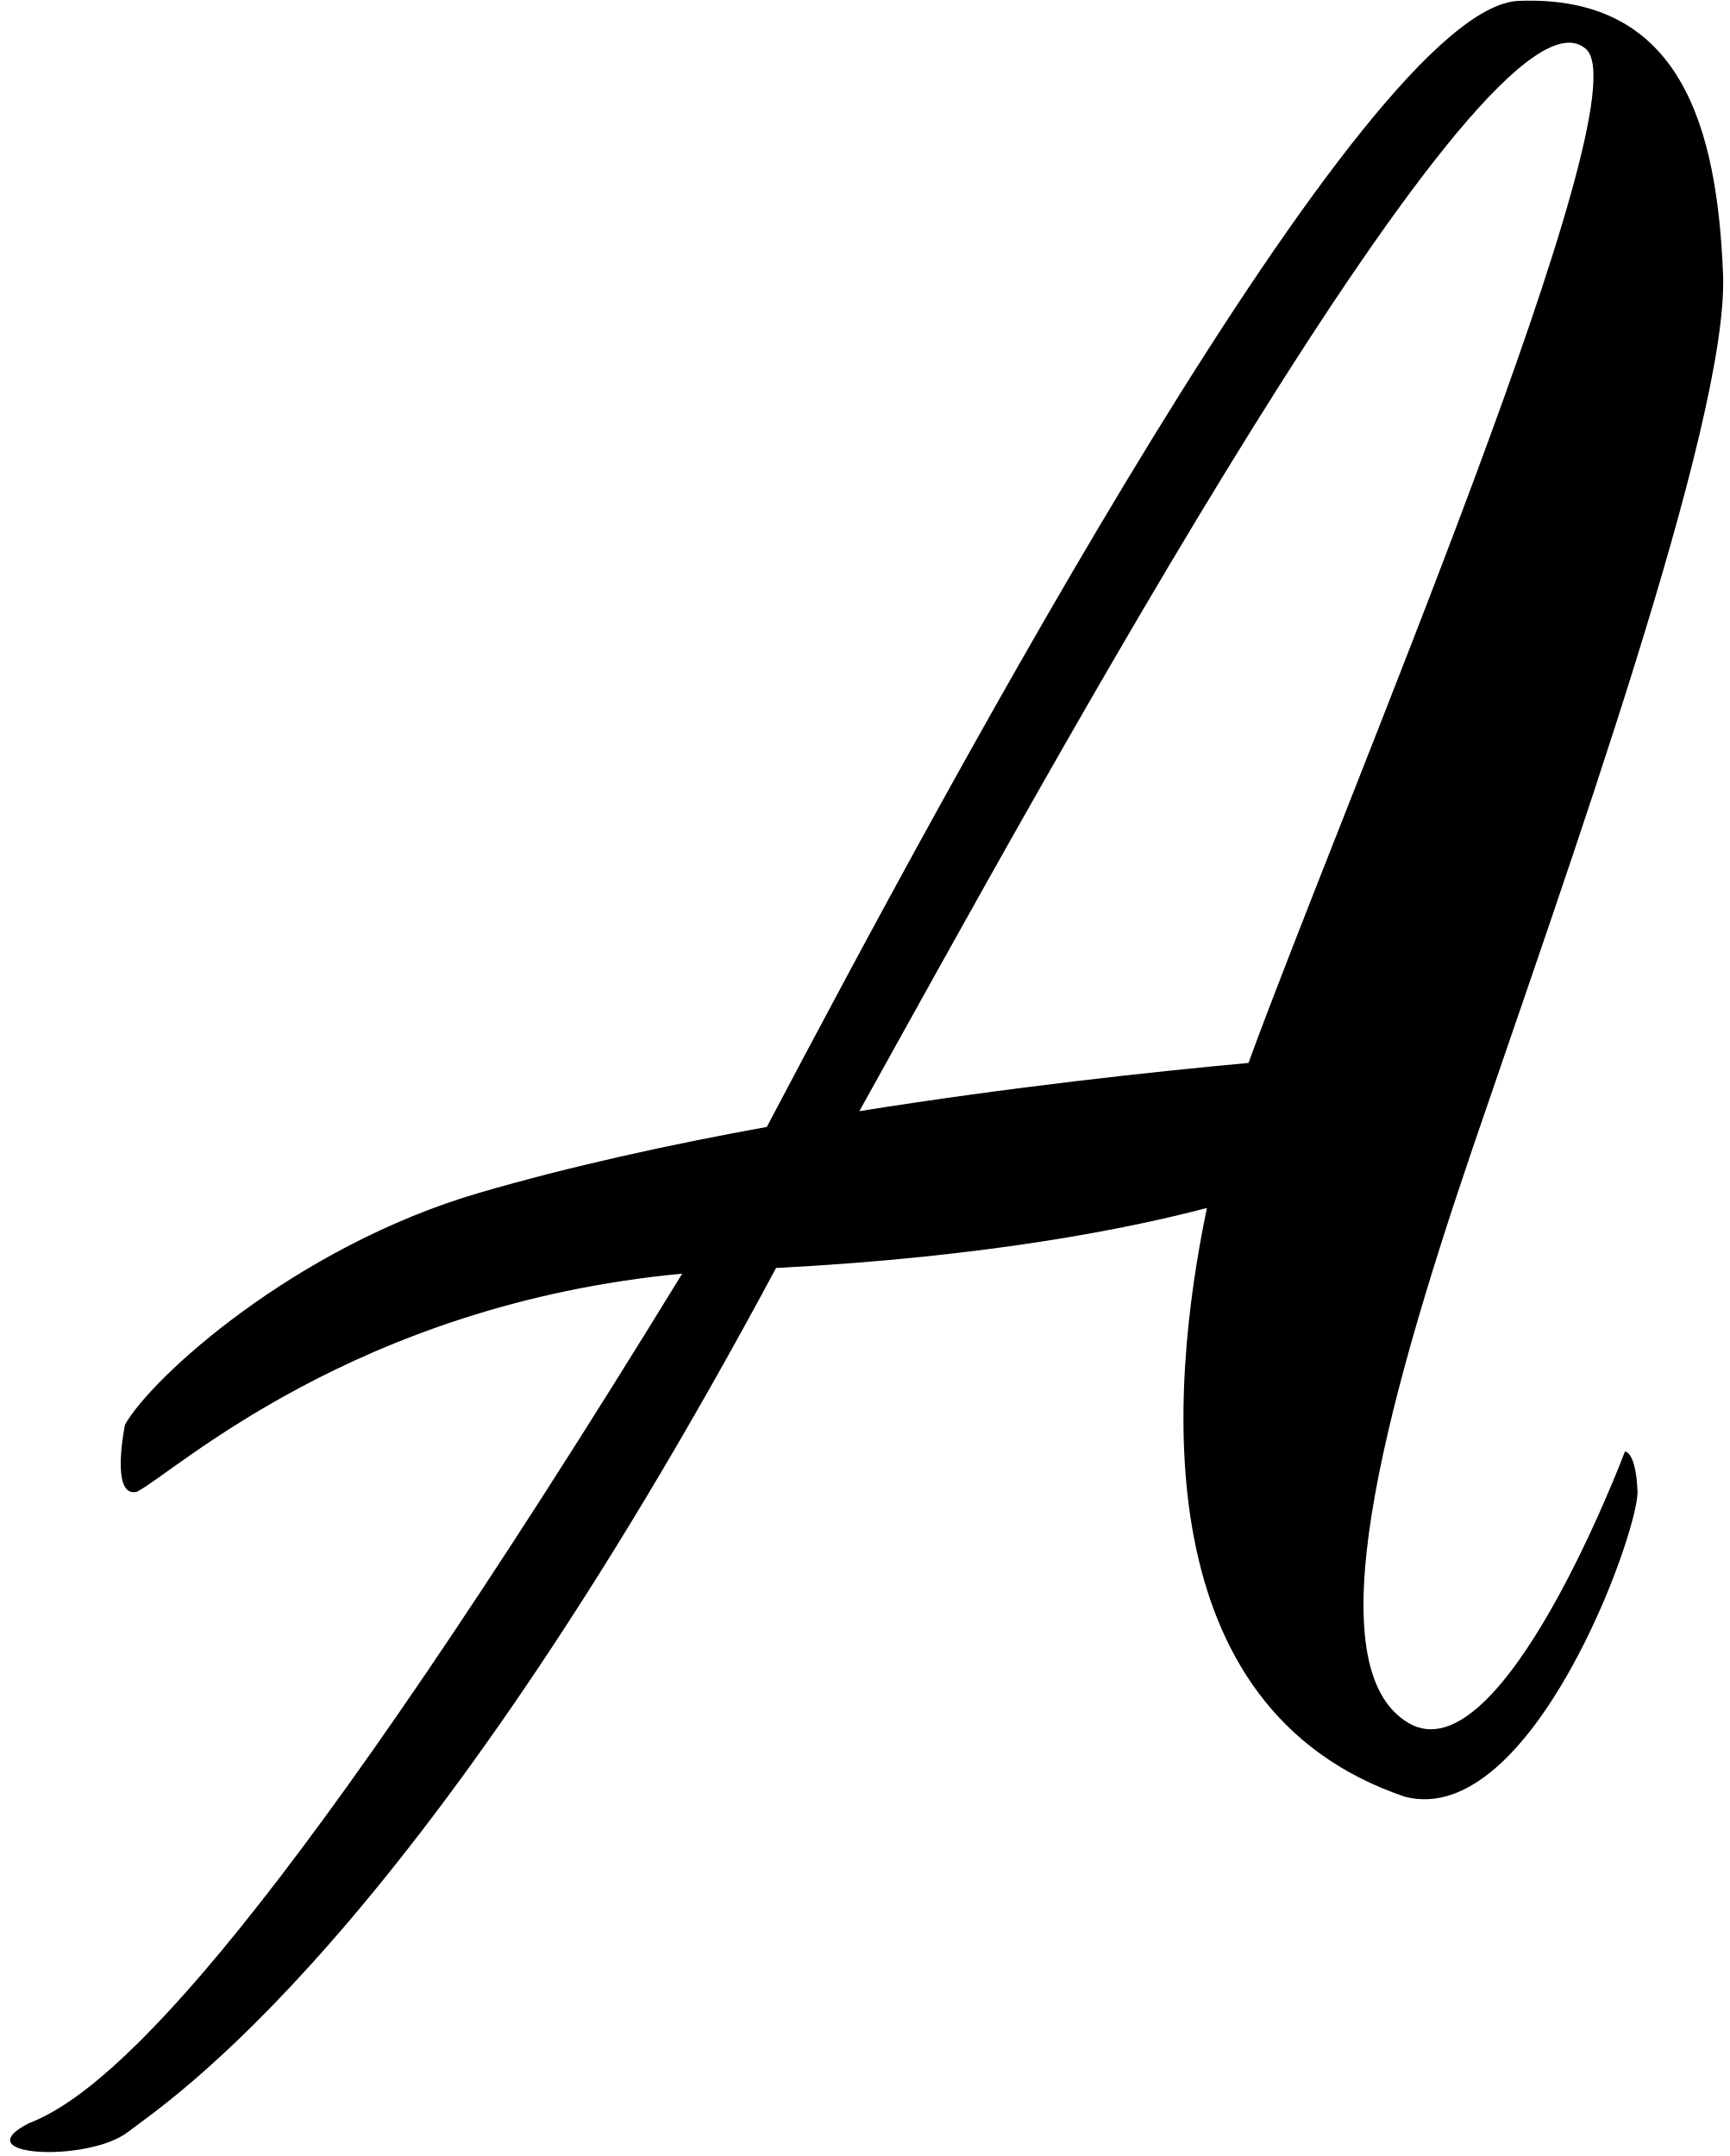
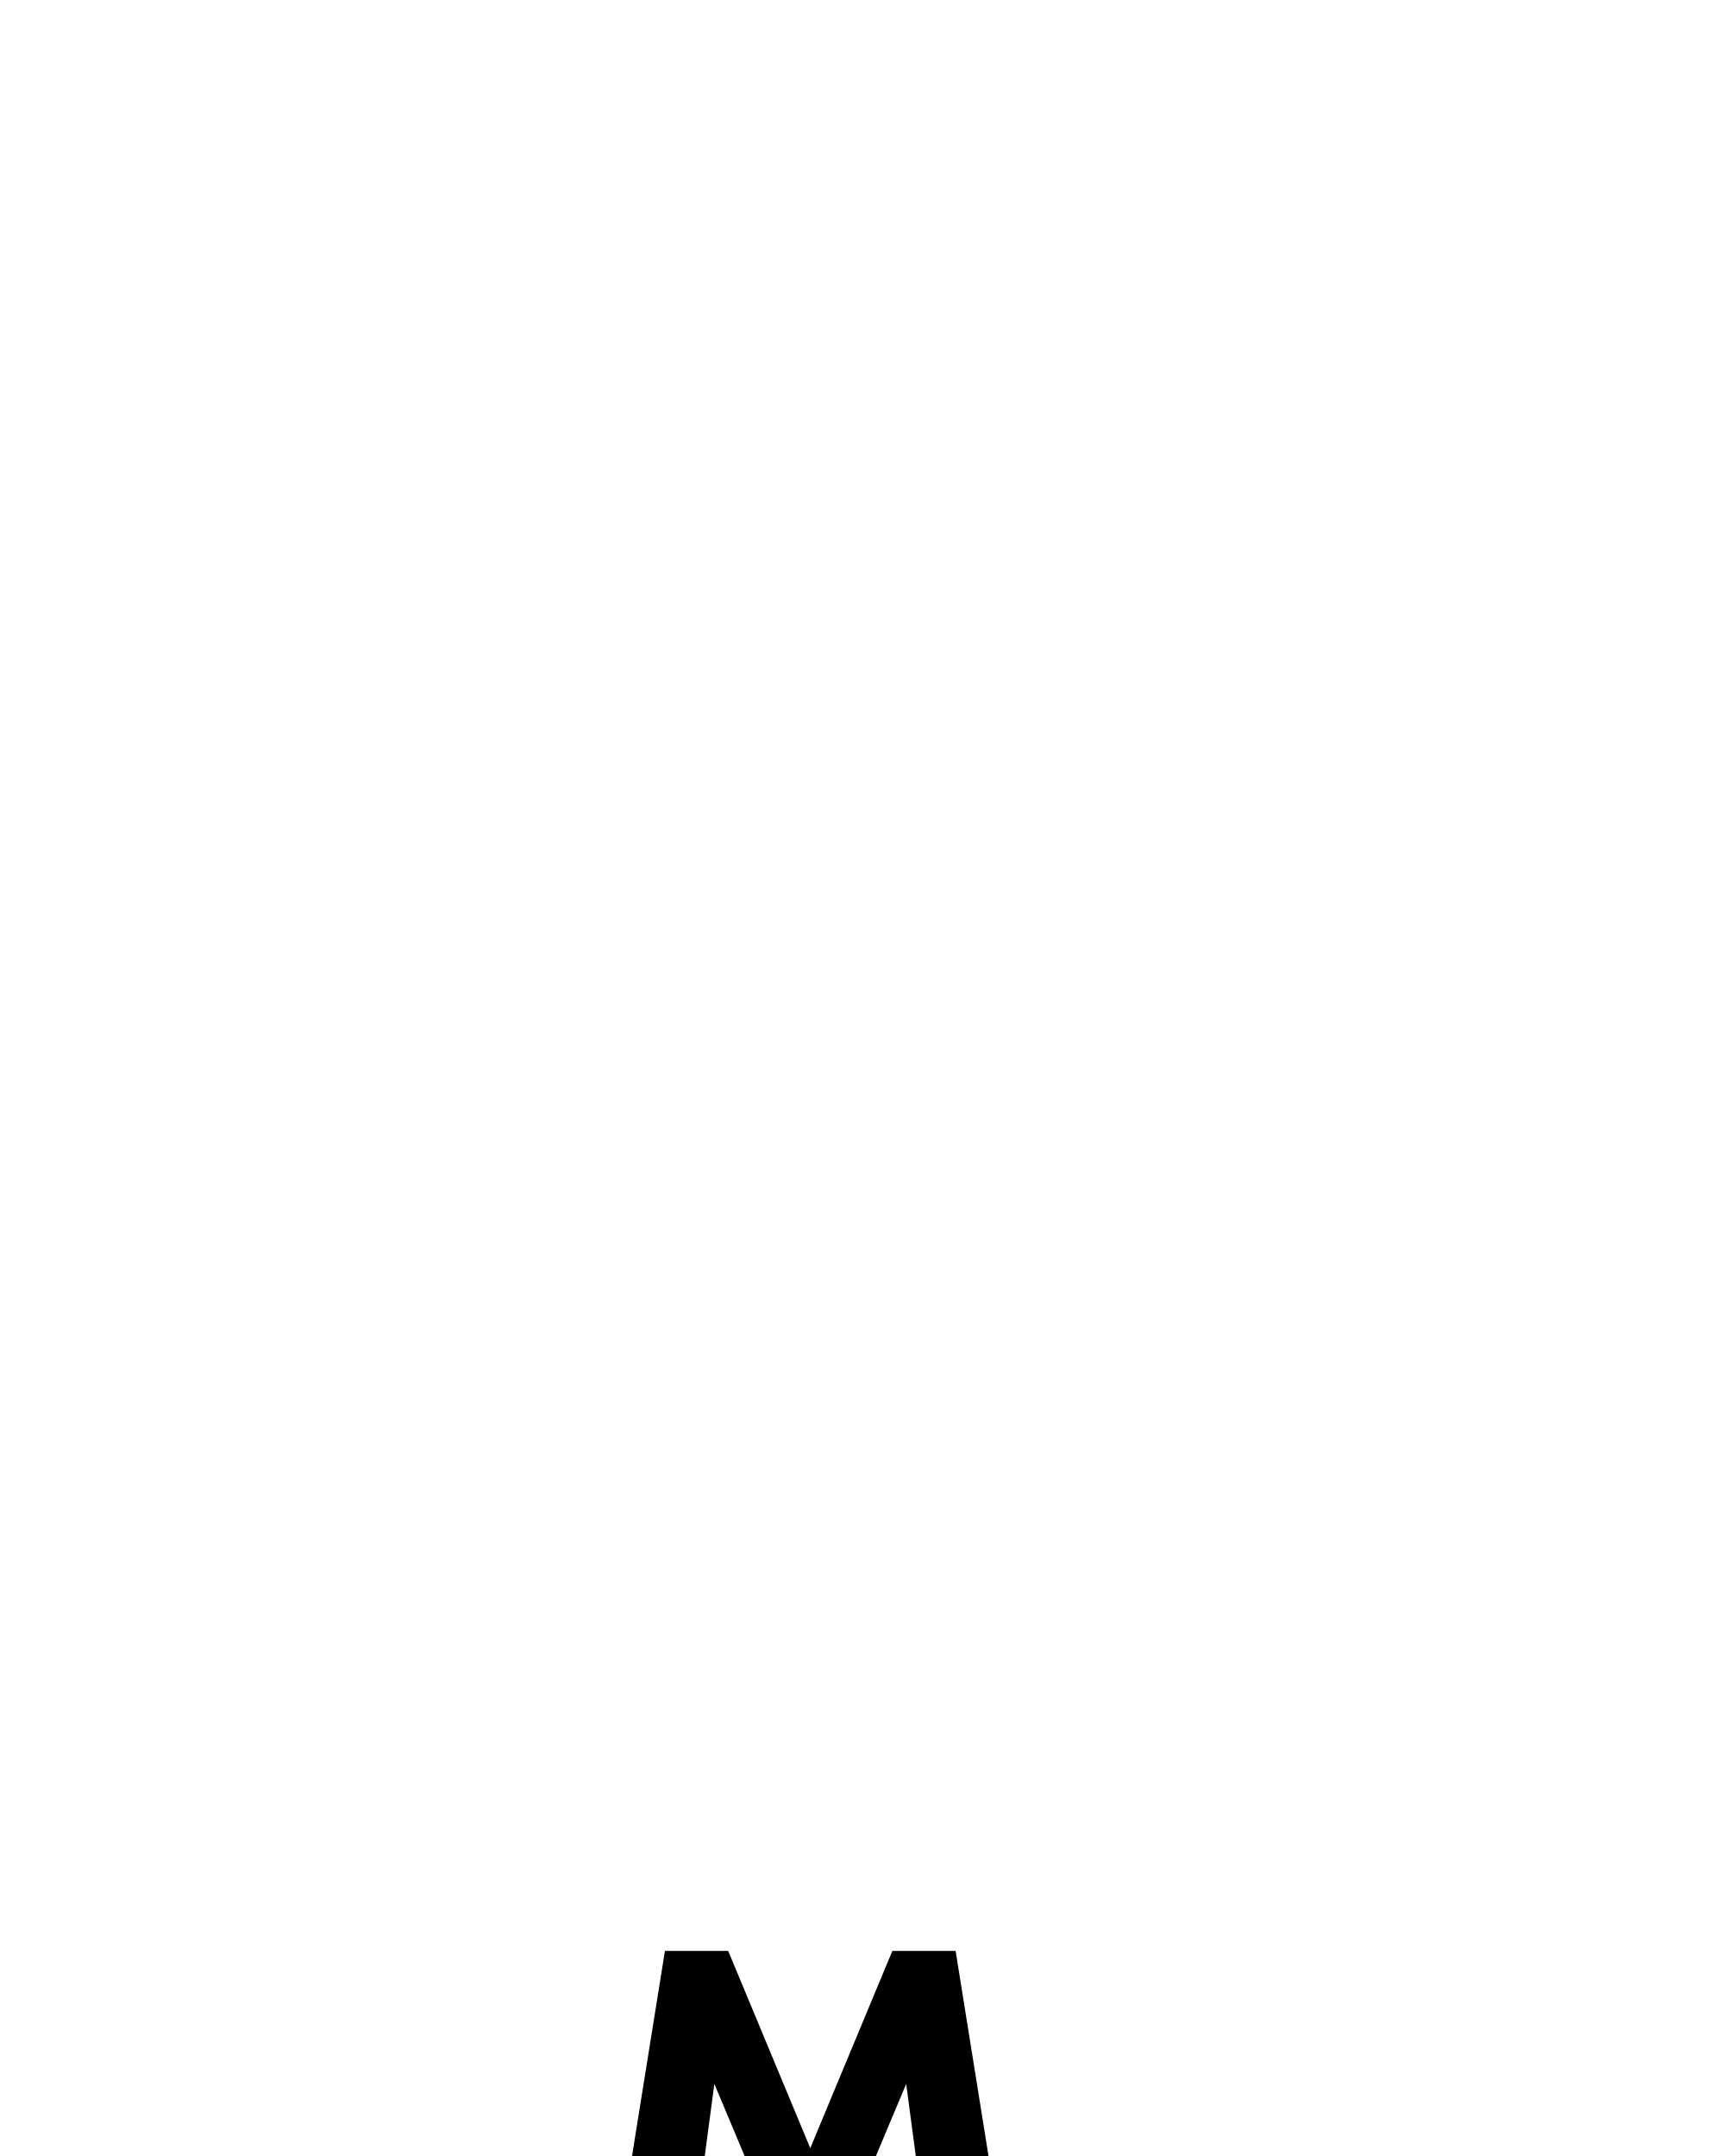
<svg xmlns="http://www.w3.org/2000/svg" width="154px" height="192px" viewBox="0 0 154 192" version="1.1">
  <defs />
  <g id="Page-1" stroke="none" stroke-width="1" fill="none" fill-rule="evenodd">
-     <g id="All-Encompassing-Trip" transform="translate(-206, 0)" fill="#000000">
+     <g id="Hiker Illuminati" transform="translate(-206, 0)" fill="#000000">
      <g id="Group">
-         <path d="M217.409,189.852 C220.764,187.249 242.806,173.217 275.108,112.919 C294.076,111.939 306.692,109.363 313.48,107.573 C310.09,123.833 307.916,152.169 331.116,160.009 C342.411,162.915 351.969,136.375 351.824,132.799 C351.679,129.224 350.704,129.263 350.704,129.263 C350.704,129.263 339.784,158.32 331.448,153.449 C323.112,148.578 329.056,125.991 337.201,102.076 C345.346,78.161 359.974,37.522 359.442,24.414 C358.91,11.305 355.693,-0.507 341.23,0.08 C327.578,0.634 290.593,69.423 274.288,100.356 C265.529,101.946 256.71,103.881 248.698,106.219 C232.29,111.008 219.482,122.681 217.133,126.87 C217.133,126.87 215.772,133.436 218.189,132.85 C221.507,131.177 237.566,116.171 266.753,113.423 C231.5,170.908 216.413,186.105 208.588,189.071 C202.687,192.077 213.867,192.6 217.409,189.852 L217.409,189.852 Z M347.264,4.393 C352.361,9.092 325.569,71.702 317.179,94.659 C308.638,95.446 295.992,96.803 282.528,98.953 C298.445,70.335 338.674,-3.528 347.264,4.393 L347.264,4.393 Z" id="Shape" />
+         <path d="M262.115,205.289l4.711-29.362h5.635l7.308,17.564,7.308-17.564h5.635l4.71,29.362h-6.779l-2.333-17.521-7.352,17.521H278.58l-7.353-17.521-2.333,17.521h-6.779Z" transform="translate(-1.612 -2.188)" />
      </g>
    </g>
  </g>
</svg>
